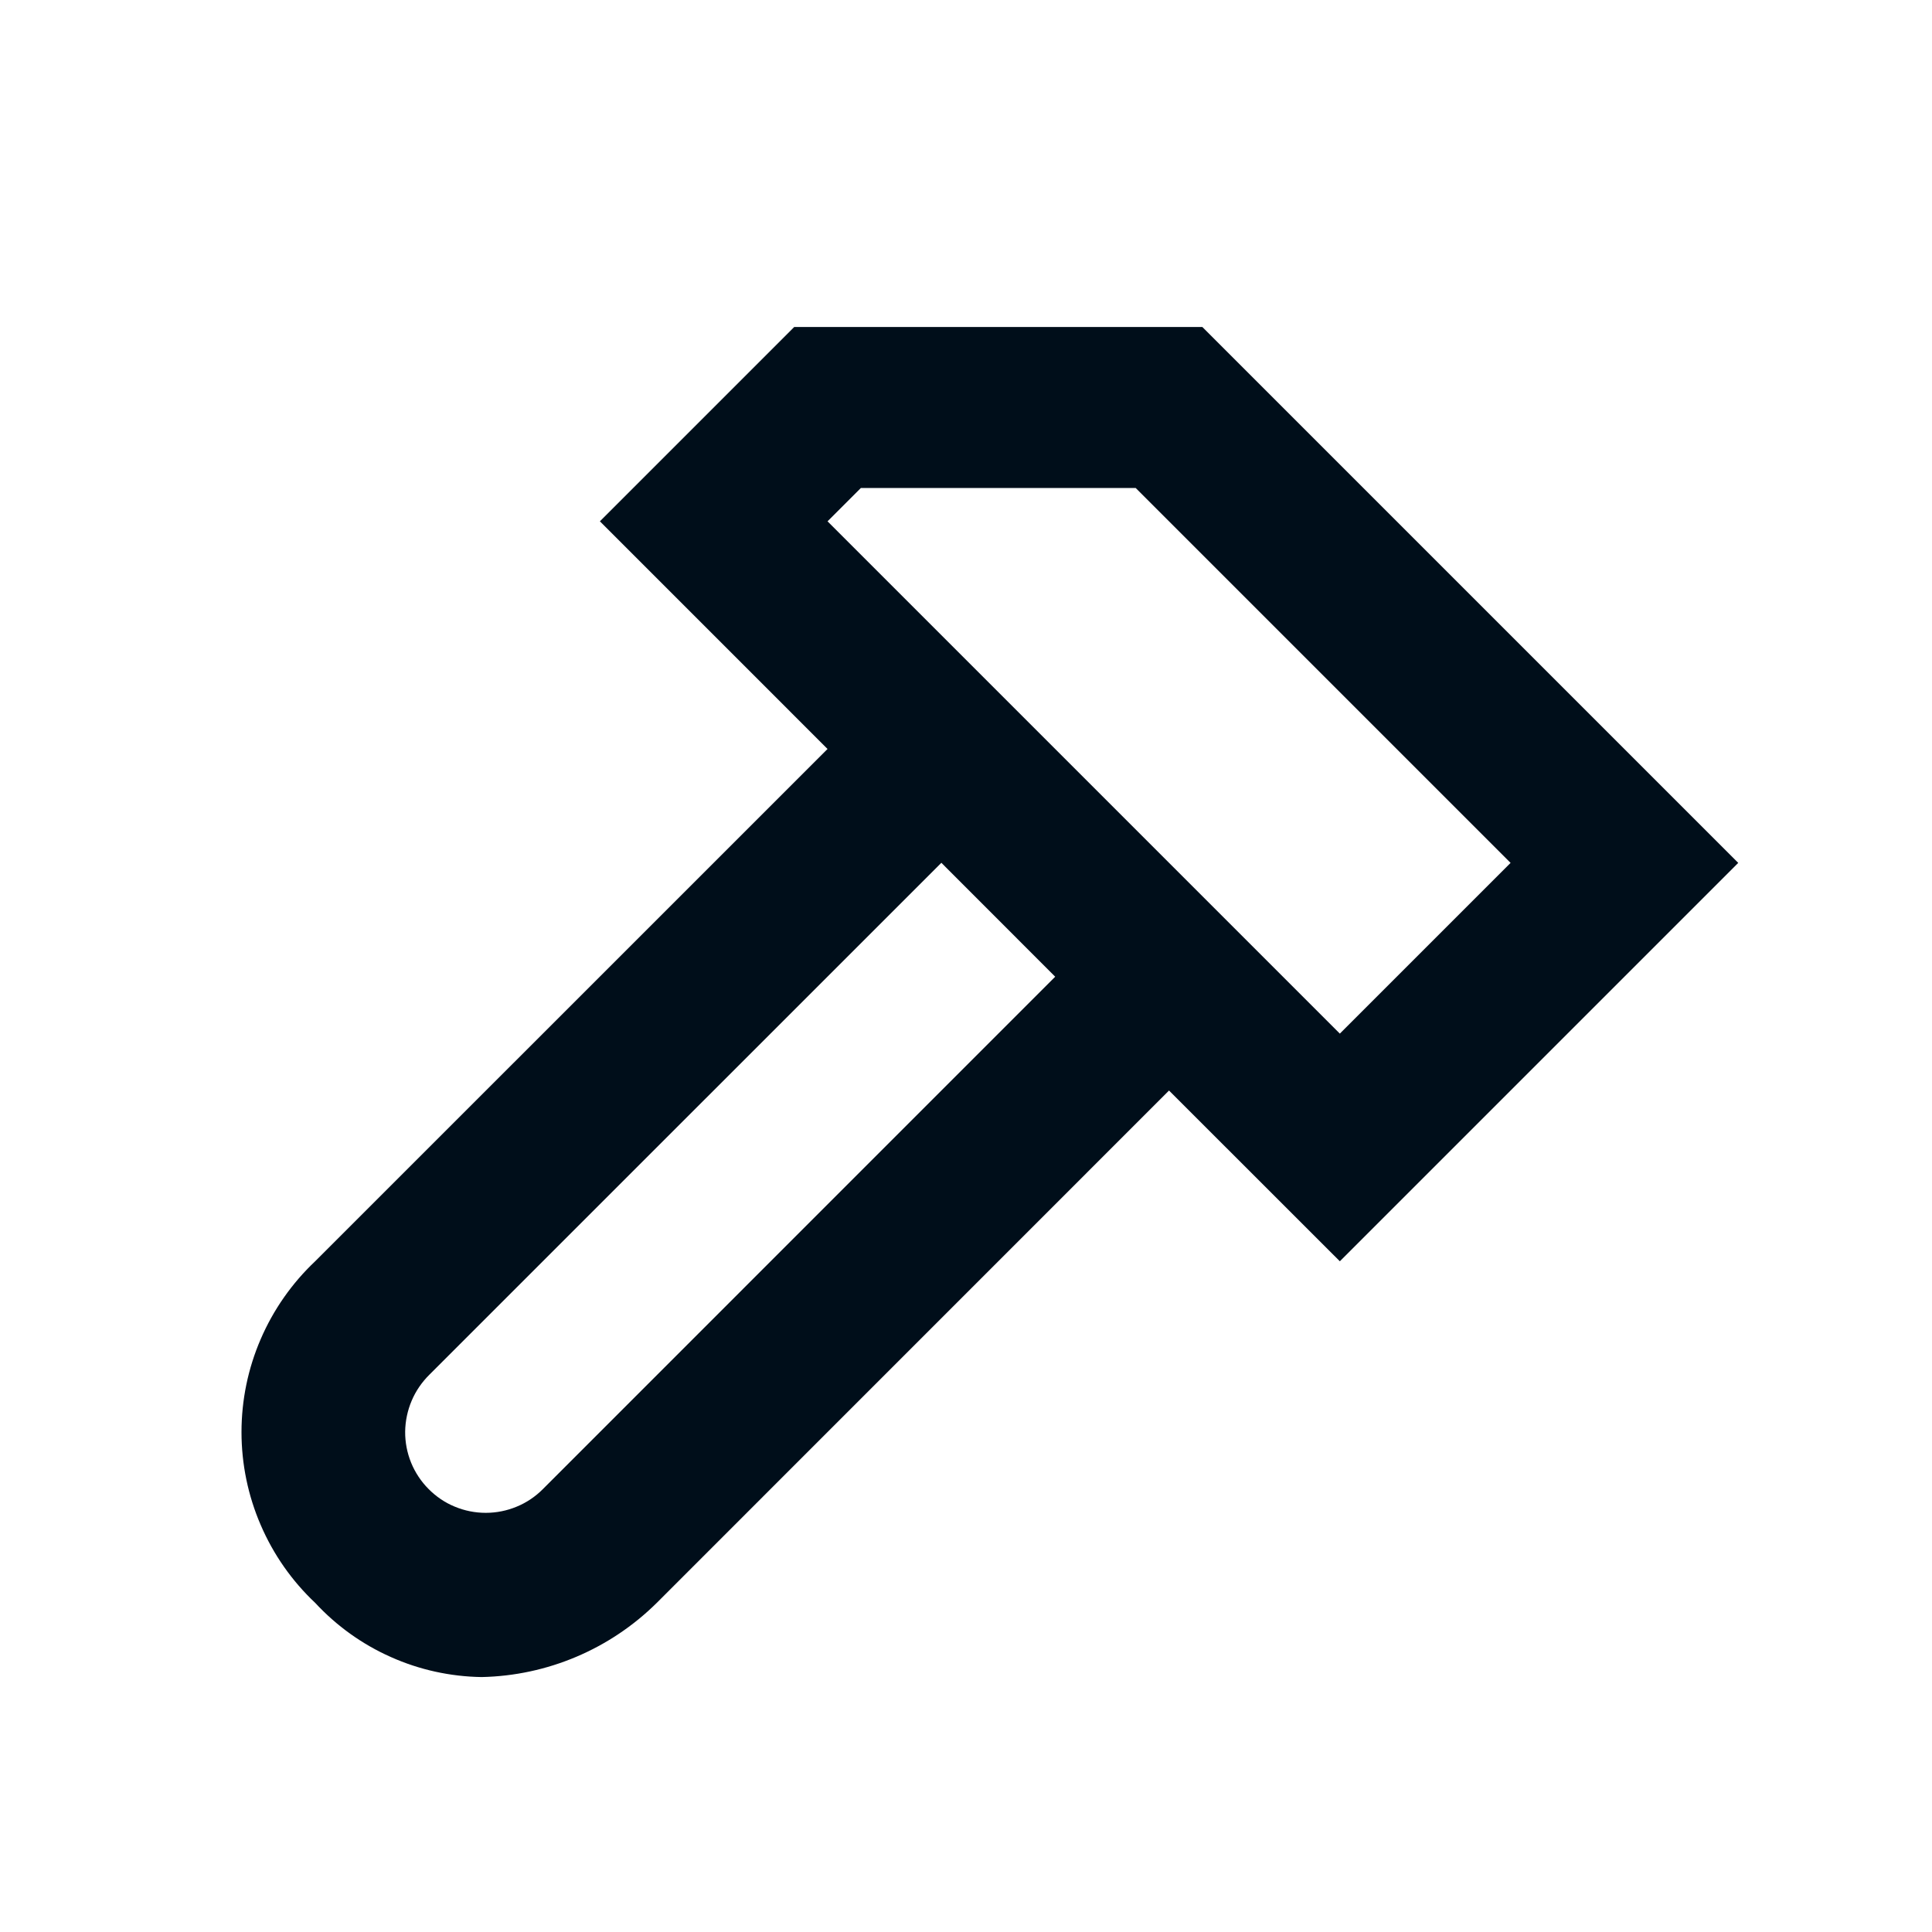
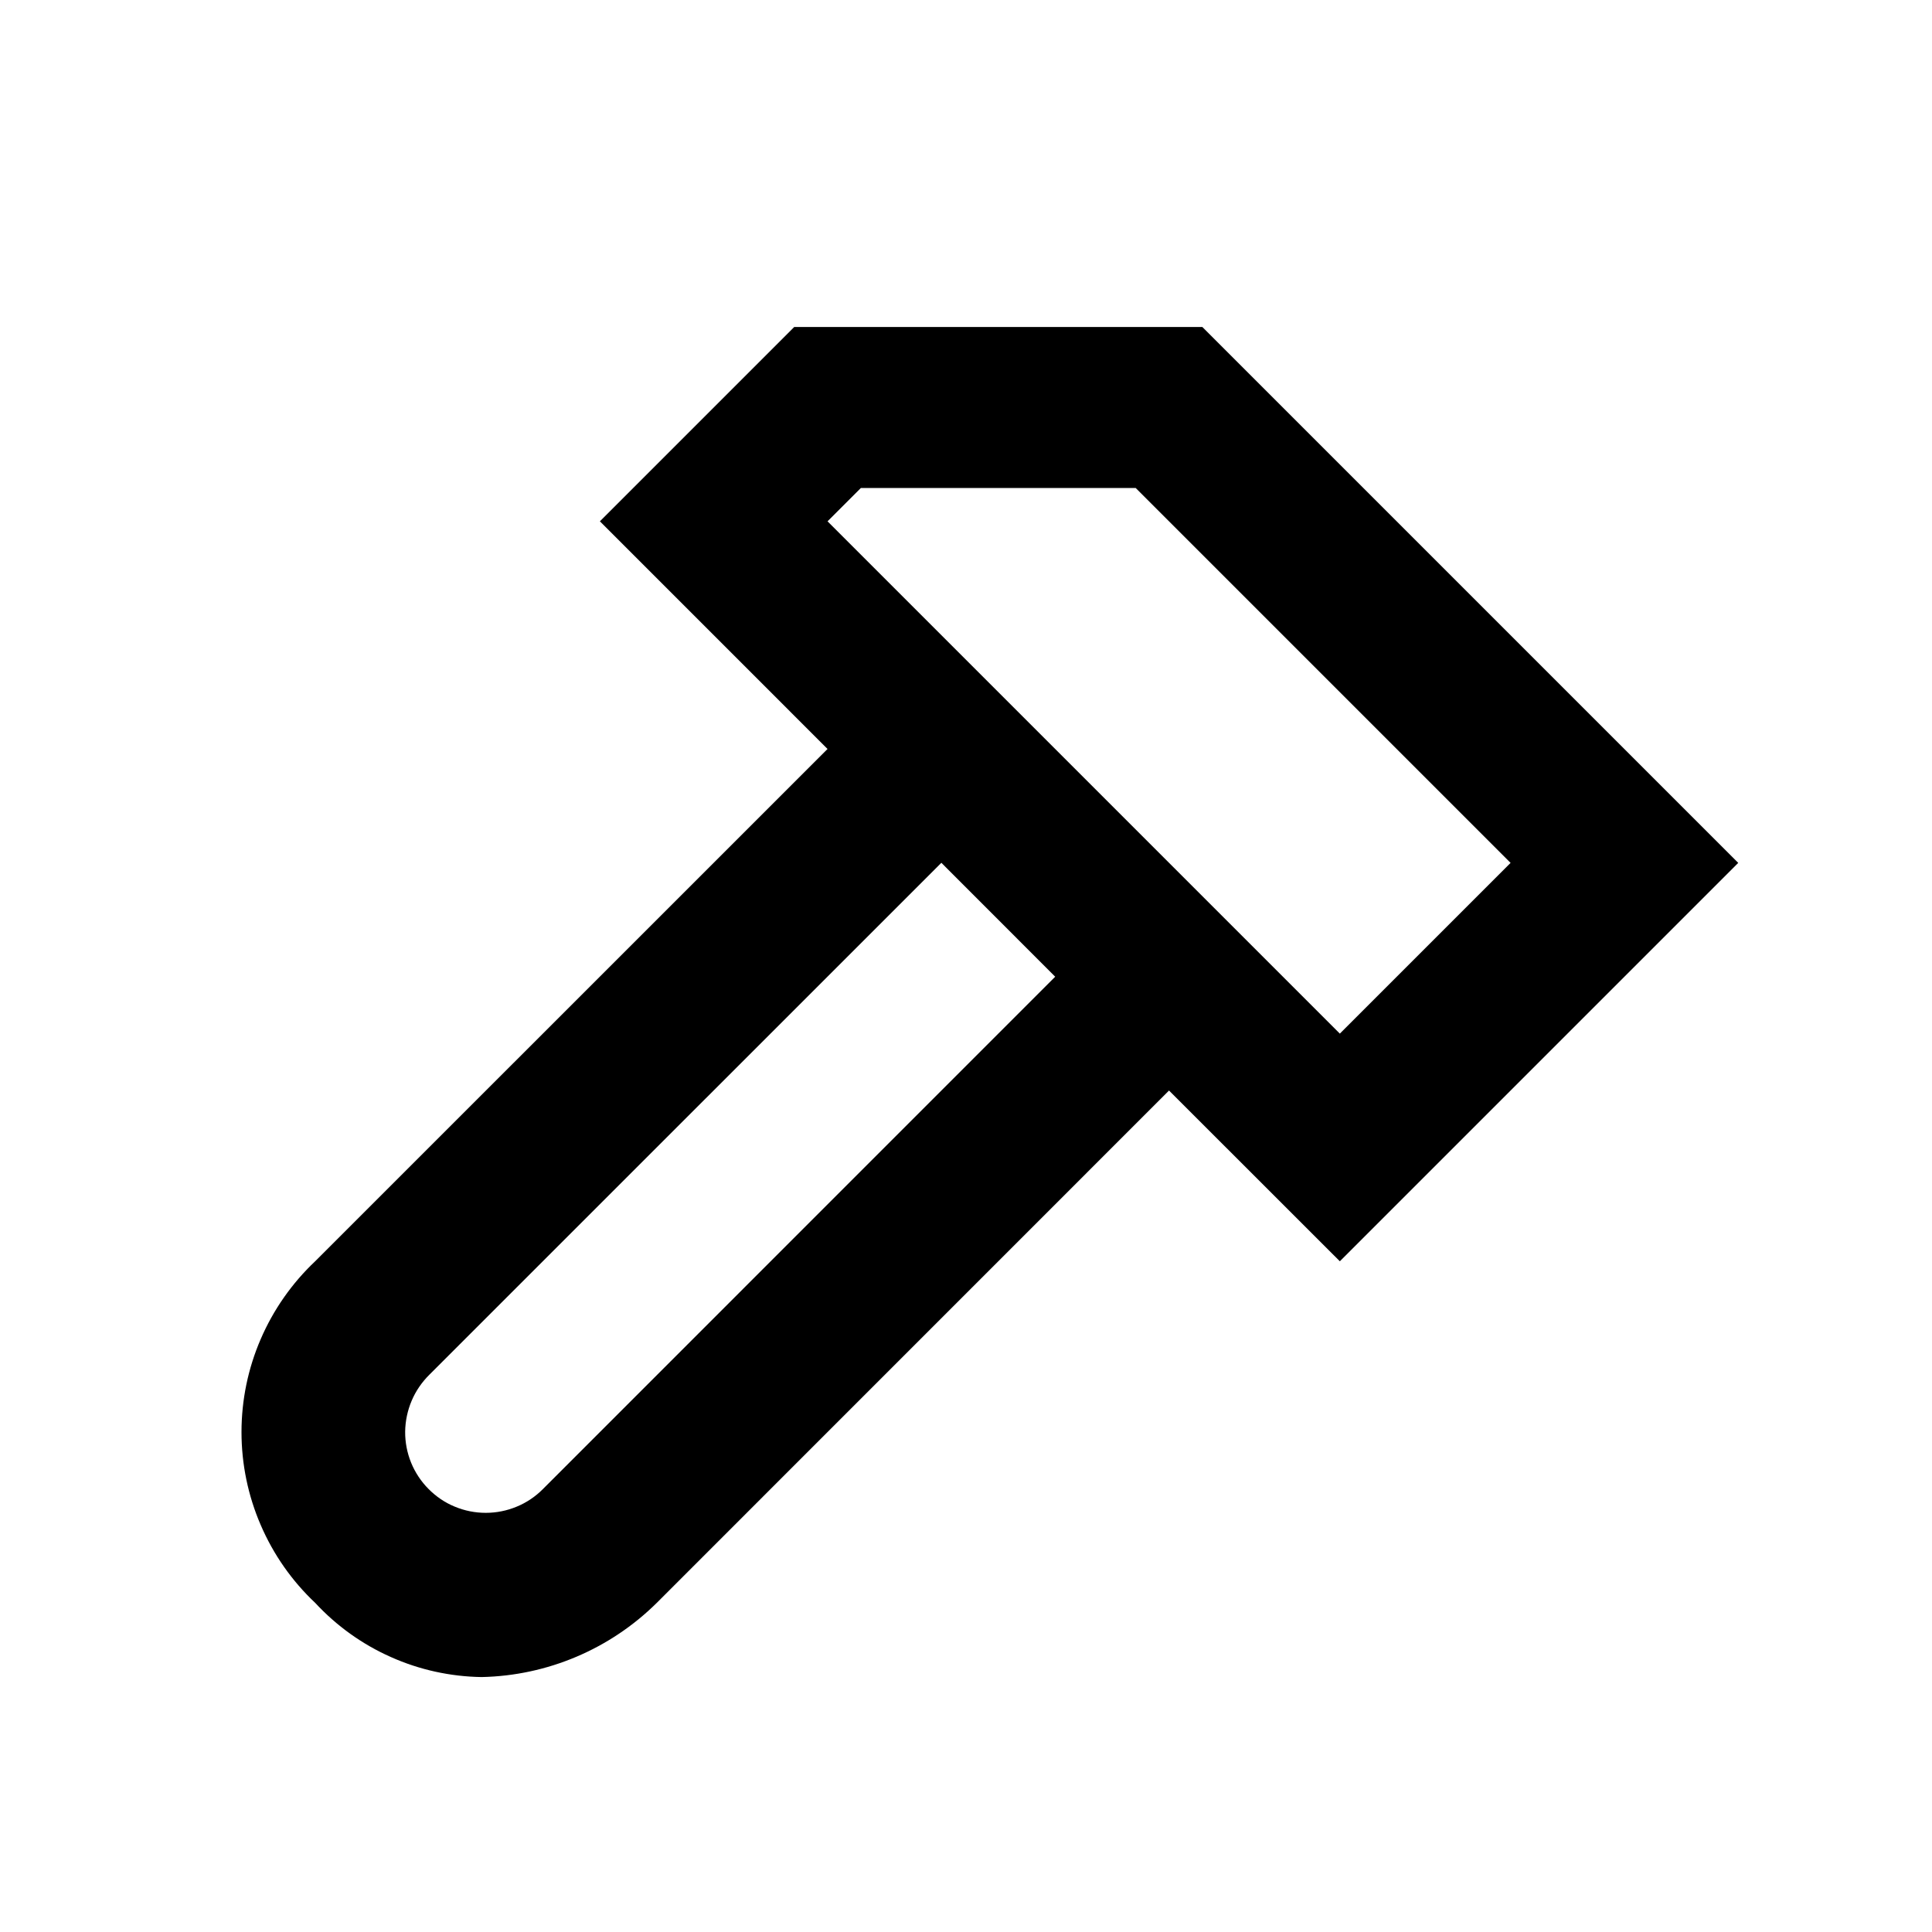
<svg xmlns="http://www.w3.org/2000/svg" width="24" height="24" viewBox="0 0 24 24">
-   <path d="M5.983 20.833C6.8 20.816 7.578 20.486 8.159 19.911L14.522 13.547L16.644 15.668L21.593 10.719L14.936 4.062H9.866L7.452 6.476L10.28 9.304L3.915 15.668C3.626 15.941 3.396 16.27 3.239 16.634C3.081 16.999 3 17.392 3 17.79C3 18.187 3.081 18.58 3.239 18.945C3.396 19.31 3.626 19.639 3.915 19.911C4.18 20.197 4.499 20.426 4.855 20.584C5.21 20.743 5.594 20.827 5.983 20.833ZM10.694 6.062H14.108L18.765 10.719L16.644 12.84L10.28 6.476L10.694 6.062ZM5.335 17.076L11.694 10.718L13.108 12.133L6.745 18.497C6.652 18.591 6.541 18.666 6.419 18.716C6.297 18.767 6.166 18.793 6.034 18.793C5.902 18.793 5.771 18.767 5.649 18.716C5.527 18.666 5.417 18.591 5.324 18.497C5.231 18.404 5.157 18.292 5.107 18.17C5.057 18.047 5.032 17.916 5.033 17.784C5.035 17.652 5.062 17.522 5.114 17.4C5.165 17.279 5.241 17.169 5.335 17.076Z" fill="#000E1A" />
+   <path d="M5.983 20.833C6.8 20.816 7.578 20.486 8.159 19.911L14.522 13.547L16.644 15.668L21.593 10.719L14.936 4.062H9.866L7.452 6.476L10.28 9.304L3.915 15.668C3.626 15.941 3.396 16.27 3.239 16.634C3.081 16.999 3 17.392 3 17.79C3 18.187 3.081 18.58 3.239 18.945C3.396 19.31 3.626 19.639 3.915 19.911C4.18 20.197 4.499 20.426 4.855 20.584C5.21 20.743 5.594 20.827 5.983 20.833ZM10.694 6.062H14.108L18.765 10.719L16.644 12.84L10.28 6.476L10.694 6.062ZM5.335 17.076L11.694 10.718L13.108 12.133L6.745 18.497C6.652 18.591 6.541 18.666 6.419 18.716C6.297 18.767 6.166 18.793 6.034 18.793C5.902 18.793 5.771 18.767 5.649 18.716C5.527 18.666 5.417 18.591 5.324 18.497C5.231 18.404 5.157 18.292 5.107 18.17C5.057 18.047 5.032 17.916 5.033 17.784C5.035 17.652 5.062 17.522 5.114 17.4C5.165 17.279 5.241 17.169 5.335 17.076Z" />
</svg>
